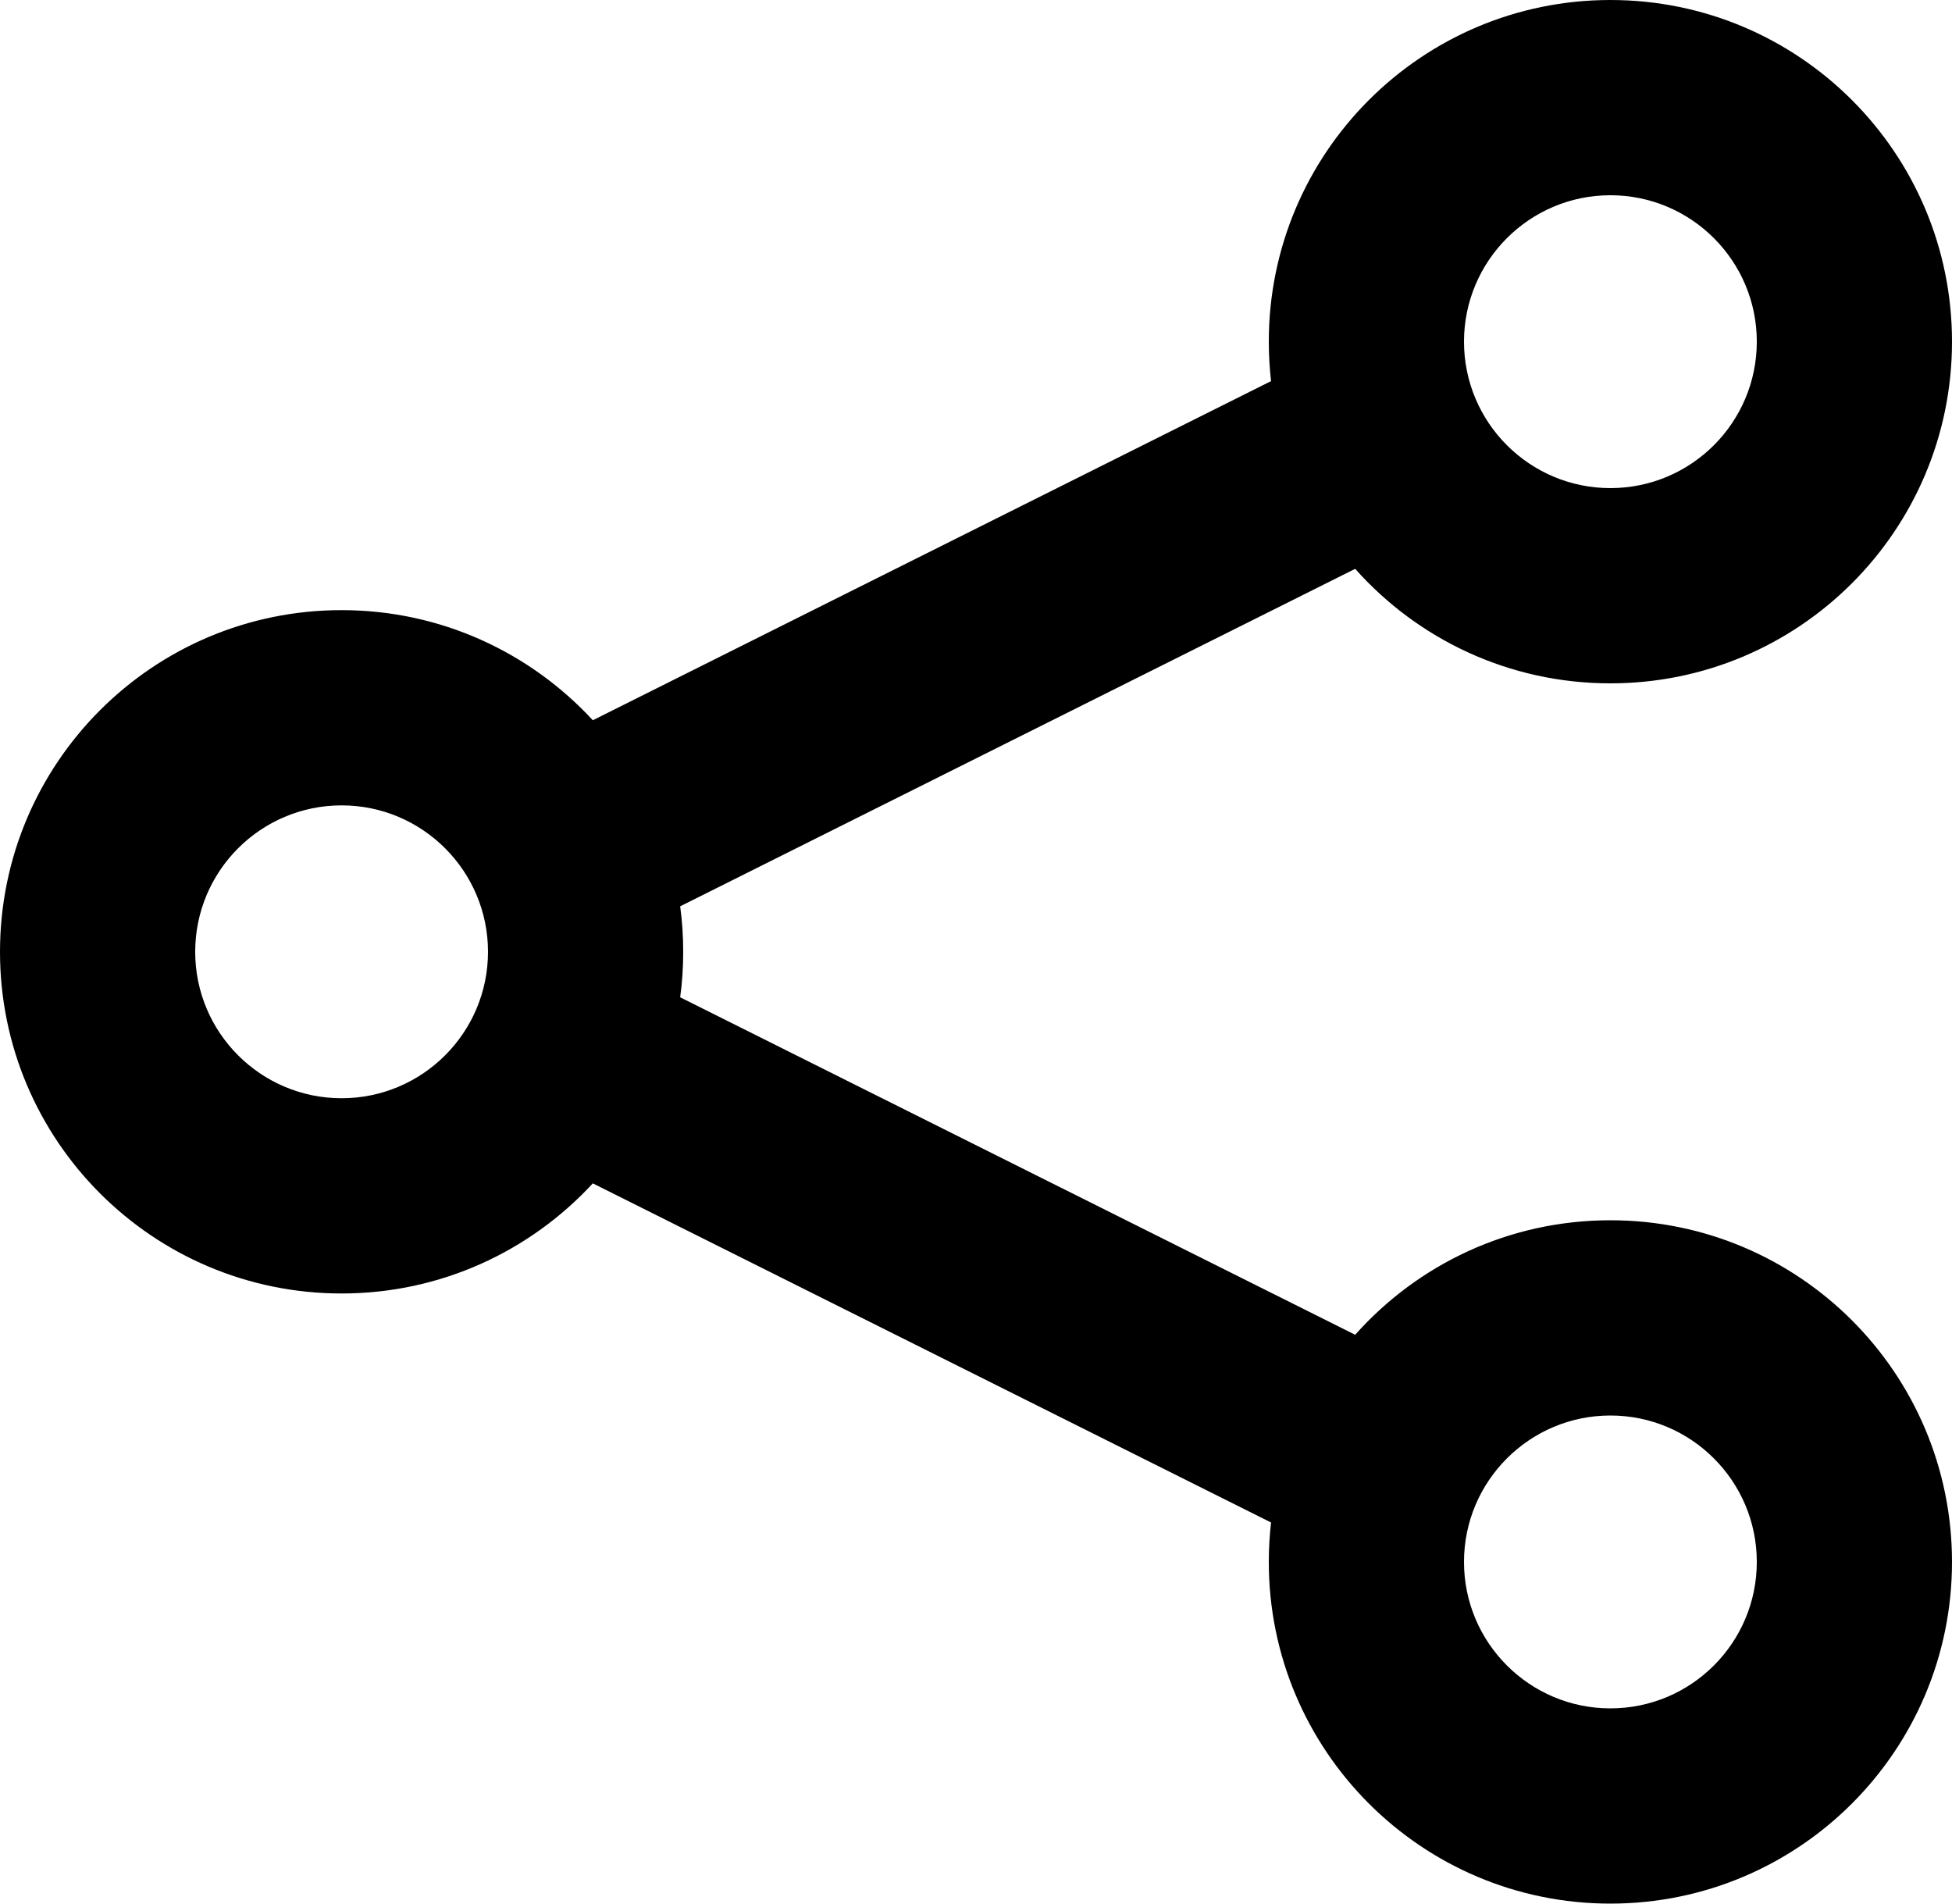
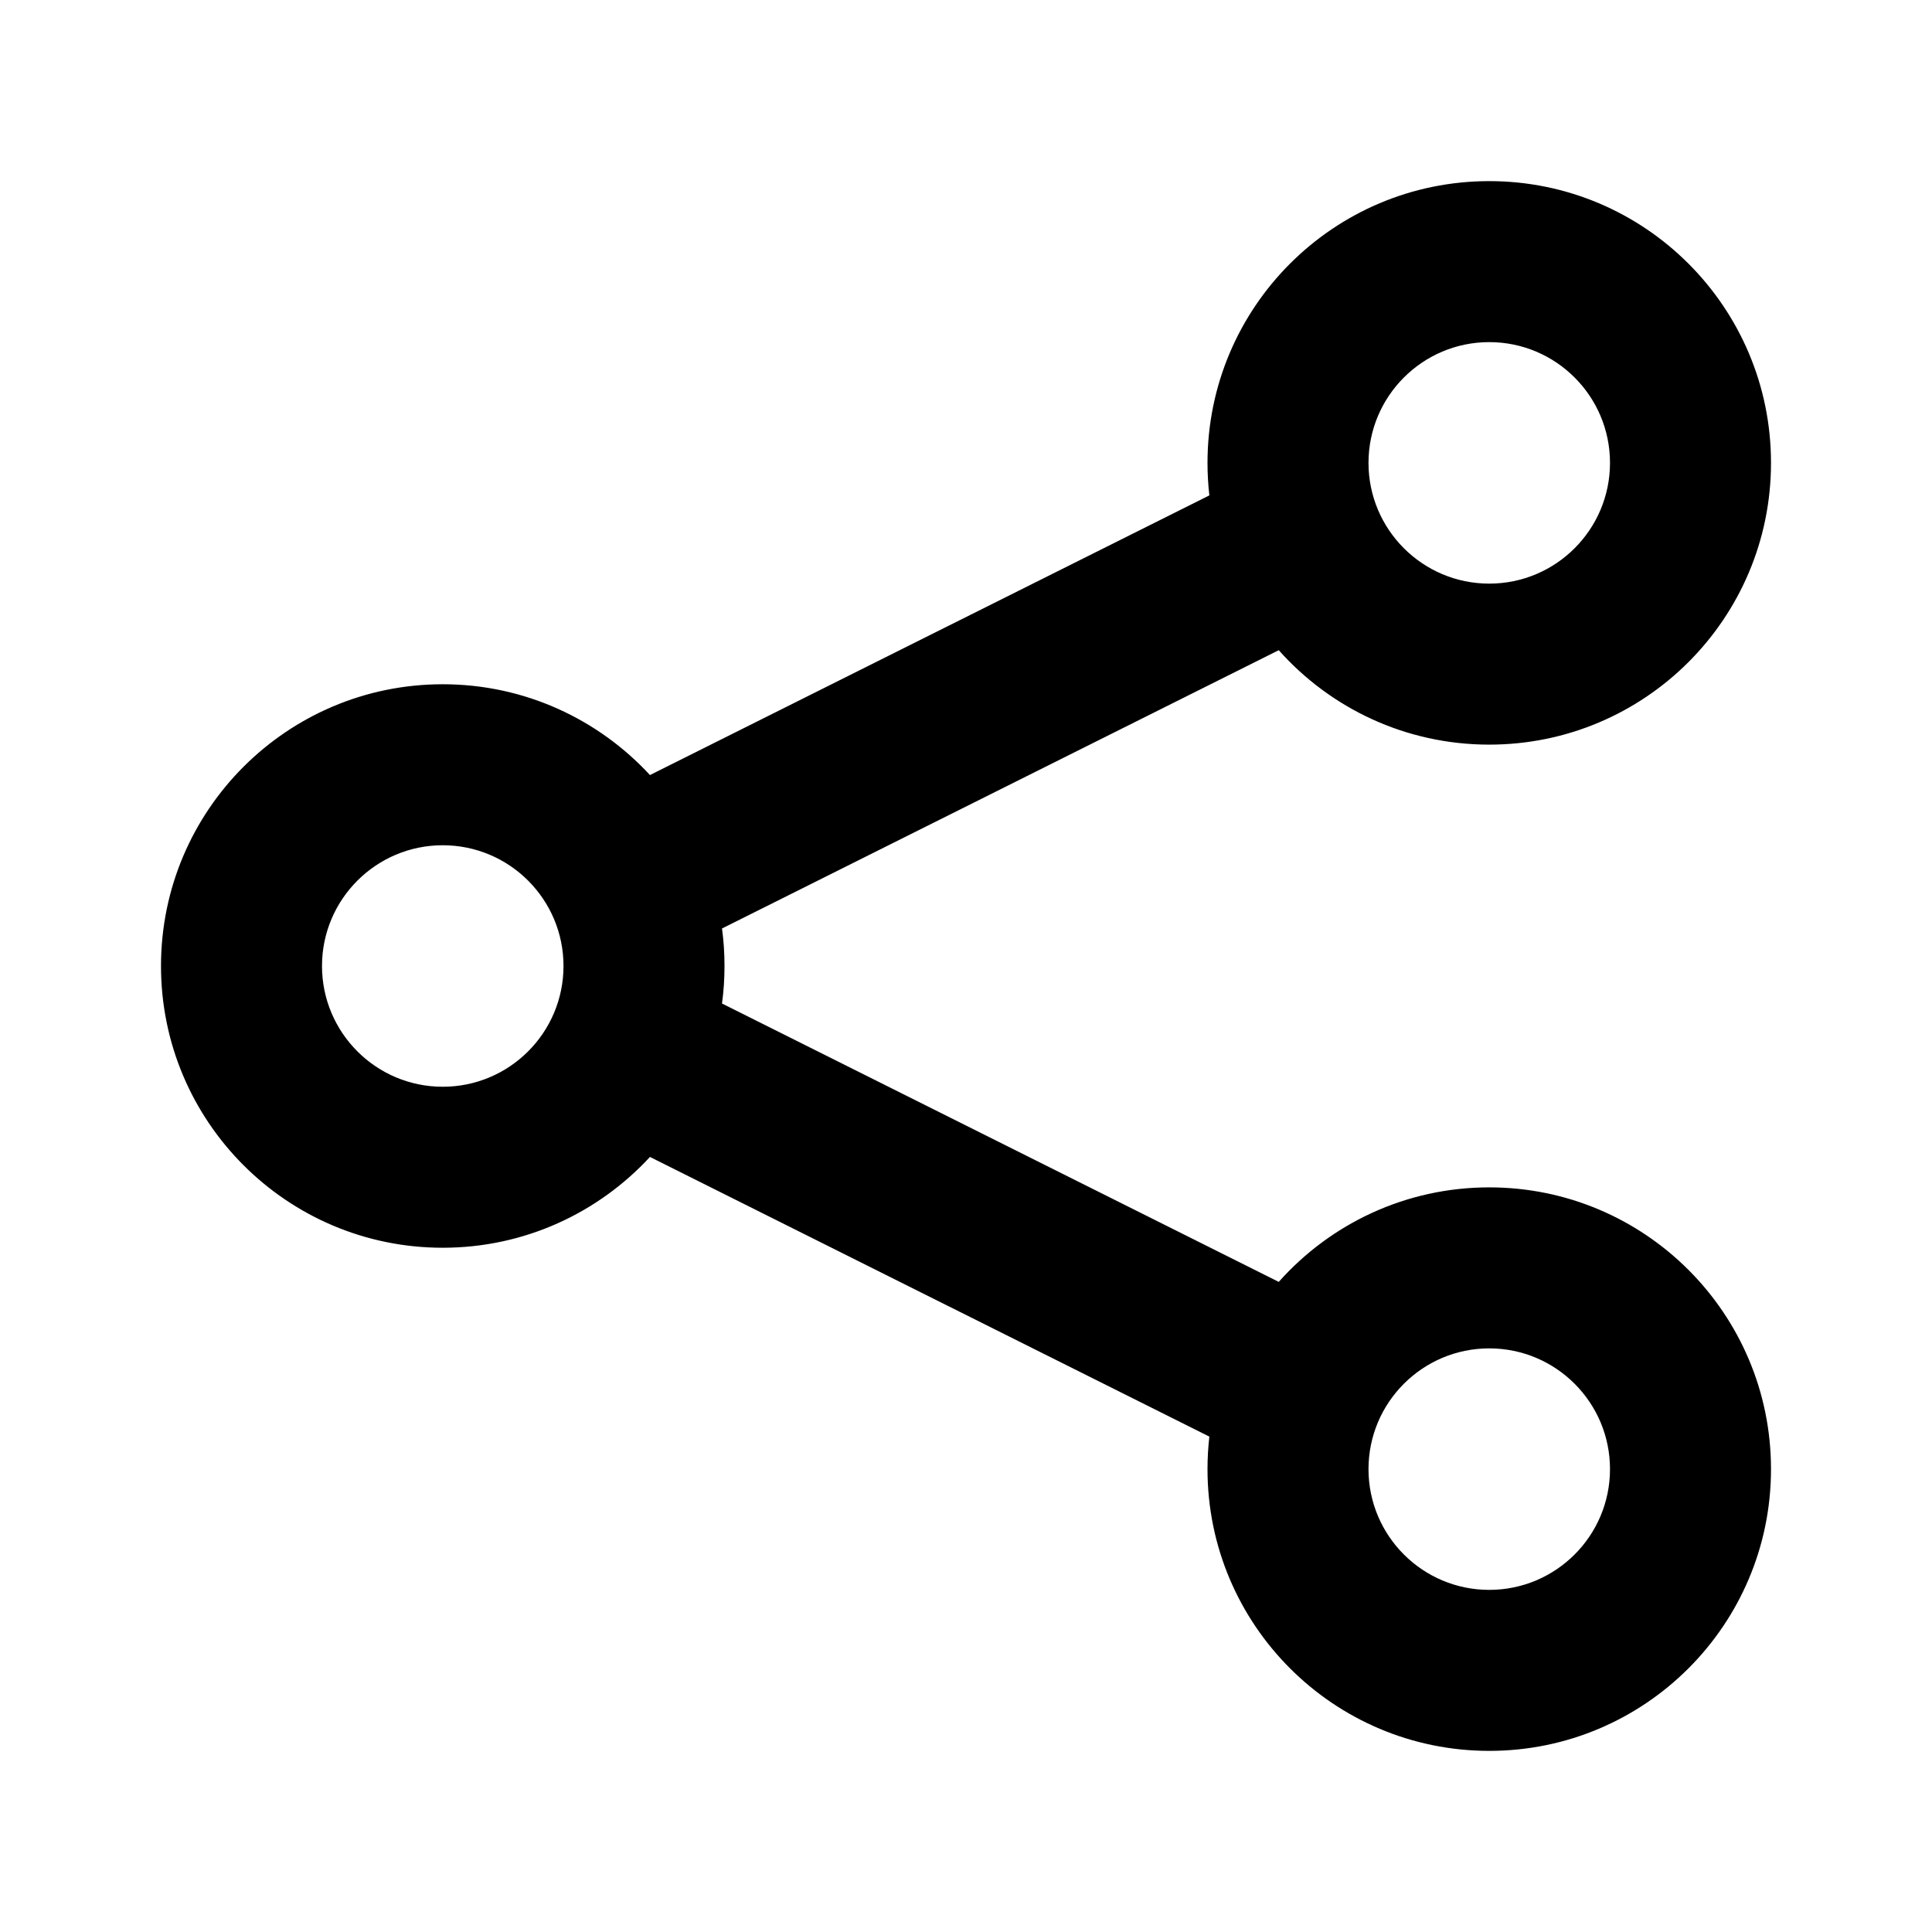
- <svg xmlns="http://www.w3.org/2000/svg" width="20px" height="19.5px" viewBox="0 0 20 19.5" version="1.1">
-   <g id="Päänavigaatio" stroke="none" stroke-width="1" fill="none" fill-rule="evenodd">
-     <g id="SoMe/facebook-Copy" transform="translate(-2, -2.25)">
-       <rect id="Bounding-box" x="0" y="0" width="24" height="24" />
-       <path d="M18.5,2.25 C20.433,2.25 22,3.817 22,5.75 C22,7.683 20.433,9.25 18.5,9.25 C17.46,9.25 16.526,8.797 15.885,8.077 L8.969,11.534 C8.99,11.687 9,11.842 9,12 C9,12.158 8.99,12.313 8.969,12.466 L15.885,15.923 C16.526,15.203 17.46,14.75 18.5,14.75 C20.433,14.75 22,16.317 22,18.25 C22,20.183 20.433,21.75 18.5,21.75 C16.567,21.75 15,20.183 15,18.25 C15,18.114 15.008,17.979 15.023,17.846 L8.074,14.372 C7.434,15.065 6.518,15.5 5.5,15.5 C3.567,15.5 2,13.933 2,12 C2,10.067 3.567,8.5 5.5,8.5 C6.518,8.5 7.434,8.935 8.074,9.628 L15.023,6.154 C15.008,6.021 15,5.886 15,5.75 C15,3.817 16.567,2.25 18.5,2.25 Z M18.5,16.75 C17.672,16.75 17,17.422 17,18.25 C17,19.078 17.672,19.75 18.5,19.75 C19.328,19.75 20,19.078 20,18.25 C20,17.422 19.328,16.75 18.5,16.75 Z M5.5,10.5 C4.672,10.5 4,11.172 4,12 C4,12.828 4.672,13.5 5.5,13.5 C6.328,13.5 7,12.828 7,12 C7,11.172 6.328,10.5 5.5,10.5 Z M18.5,4.25 C17.672,4.25 17,4.922 17,5.75 C17,6.578 17.672,7.25 18.5,7.25 C19.328,7.25 20,6.578 20,5.75 C20,4.922 19.328,4.25 18.5,4.25 Z" id="Color" fill="#000000" />
-     </g>
-   </g>
+ <svg xmlns="http://www.w3.org/2000/svg" width="24" height="24" viewBox="0 0 24 24" fill="none">
+   <path fill-rule="evenodd" clip-rule="evenodd" d="M18.5 2.25C20.433 2.25 22 3.817 22 5.75C22 7.683 20.433 9.25 18.5 9.25C17.46 9.25 16.526 8.797 15.885 8.077L8.969 11.534C8.99 11.687 9 11.842 9 12C9 12.158 8.99 12.313 8.969 12.466L15.885 15.924C16.526 15.204 17.46 14.75 18.5 14.75C20.433 14.75 22 16.317 22 18.25C22 20.183 20.433 21.75 18.5 21.75C16.567 21.75 15 20.183 15 18.25C15 18.113 15.008 17.979 15.023 17.846L8.074 14.372C7.434 15.065 6.518 15.5 5.5 15.5C3.567 15.5 2 13.933 2 12C2 10.067 3.567 8.5 5.5 8.5C6.518 8.5 7.434 8.935 8.074 9.628L15.023 6.154C15.008 6.021 15 5.886 15 5.75C15 3.817 16.567 2.25 18.5 2.25ZM18.5 16.75C17.672 16.75 17 17.422 17 18.25C17 19.078 17.672 19.75 18.5 19.75C19.328 19.75 20 19.078 20 18.25C20 17.422 19.328 16.75 18.5 16.75ZM5.5 10.5C4.672 10.5 4 11.172 4 12C4 12.828 4.672 13.5 5.5 13.5C6.328 13.5 7 12.828 7 12C7 11.172 6.328 10.5 5.5 10.5ZM18.5 4.25C17.672 4.25 17 4.922 17 5.75C17 6.578 17.672 7.25 18.5 7.25C19.328 7.25 20 6.578 20 5.75C20 4.922 19.328 4.25 18.5 4.25Z" fill="black" />
</svg>
